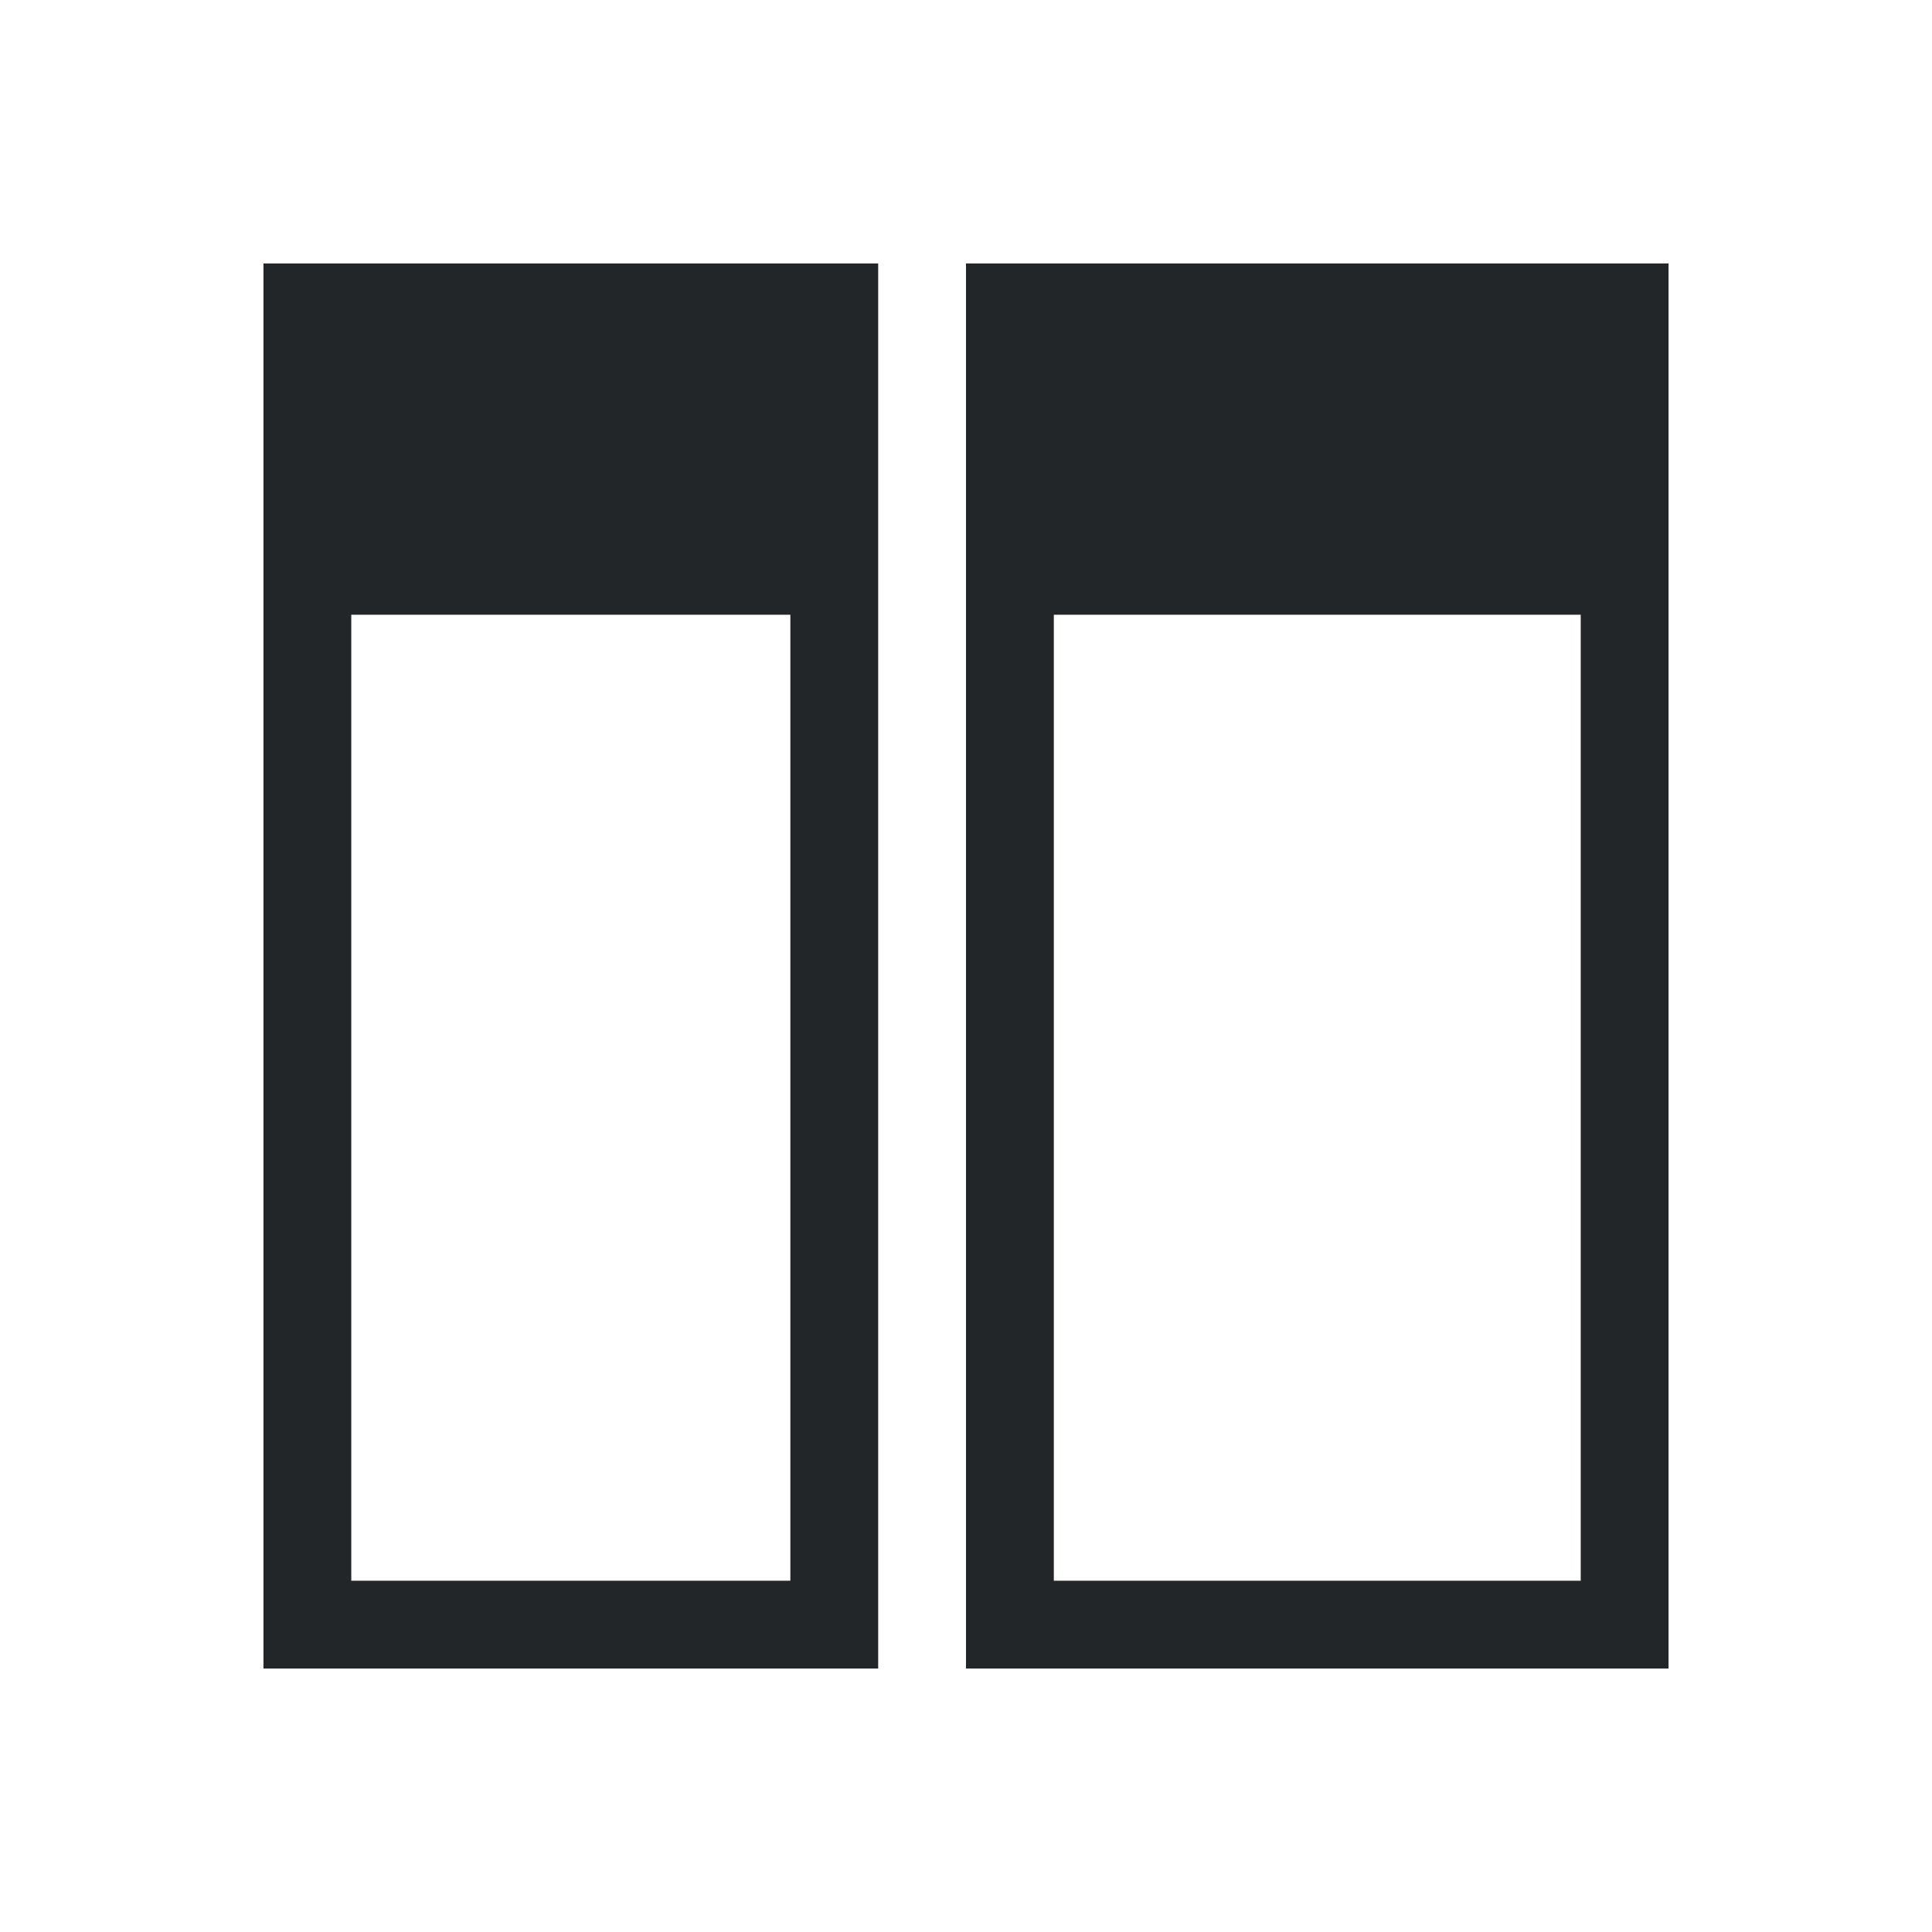
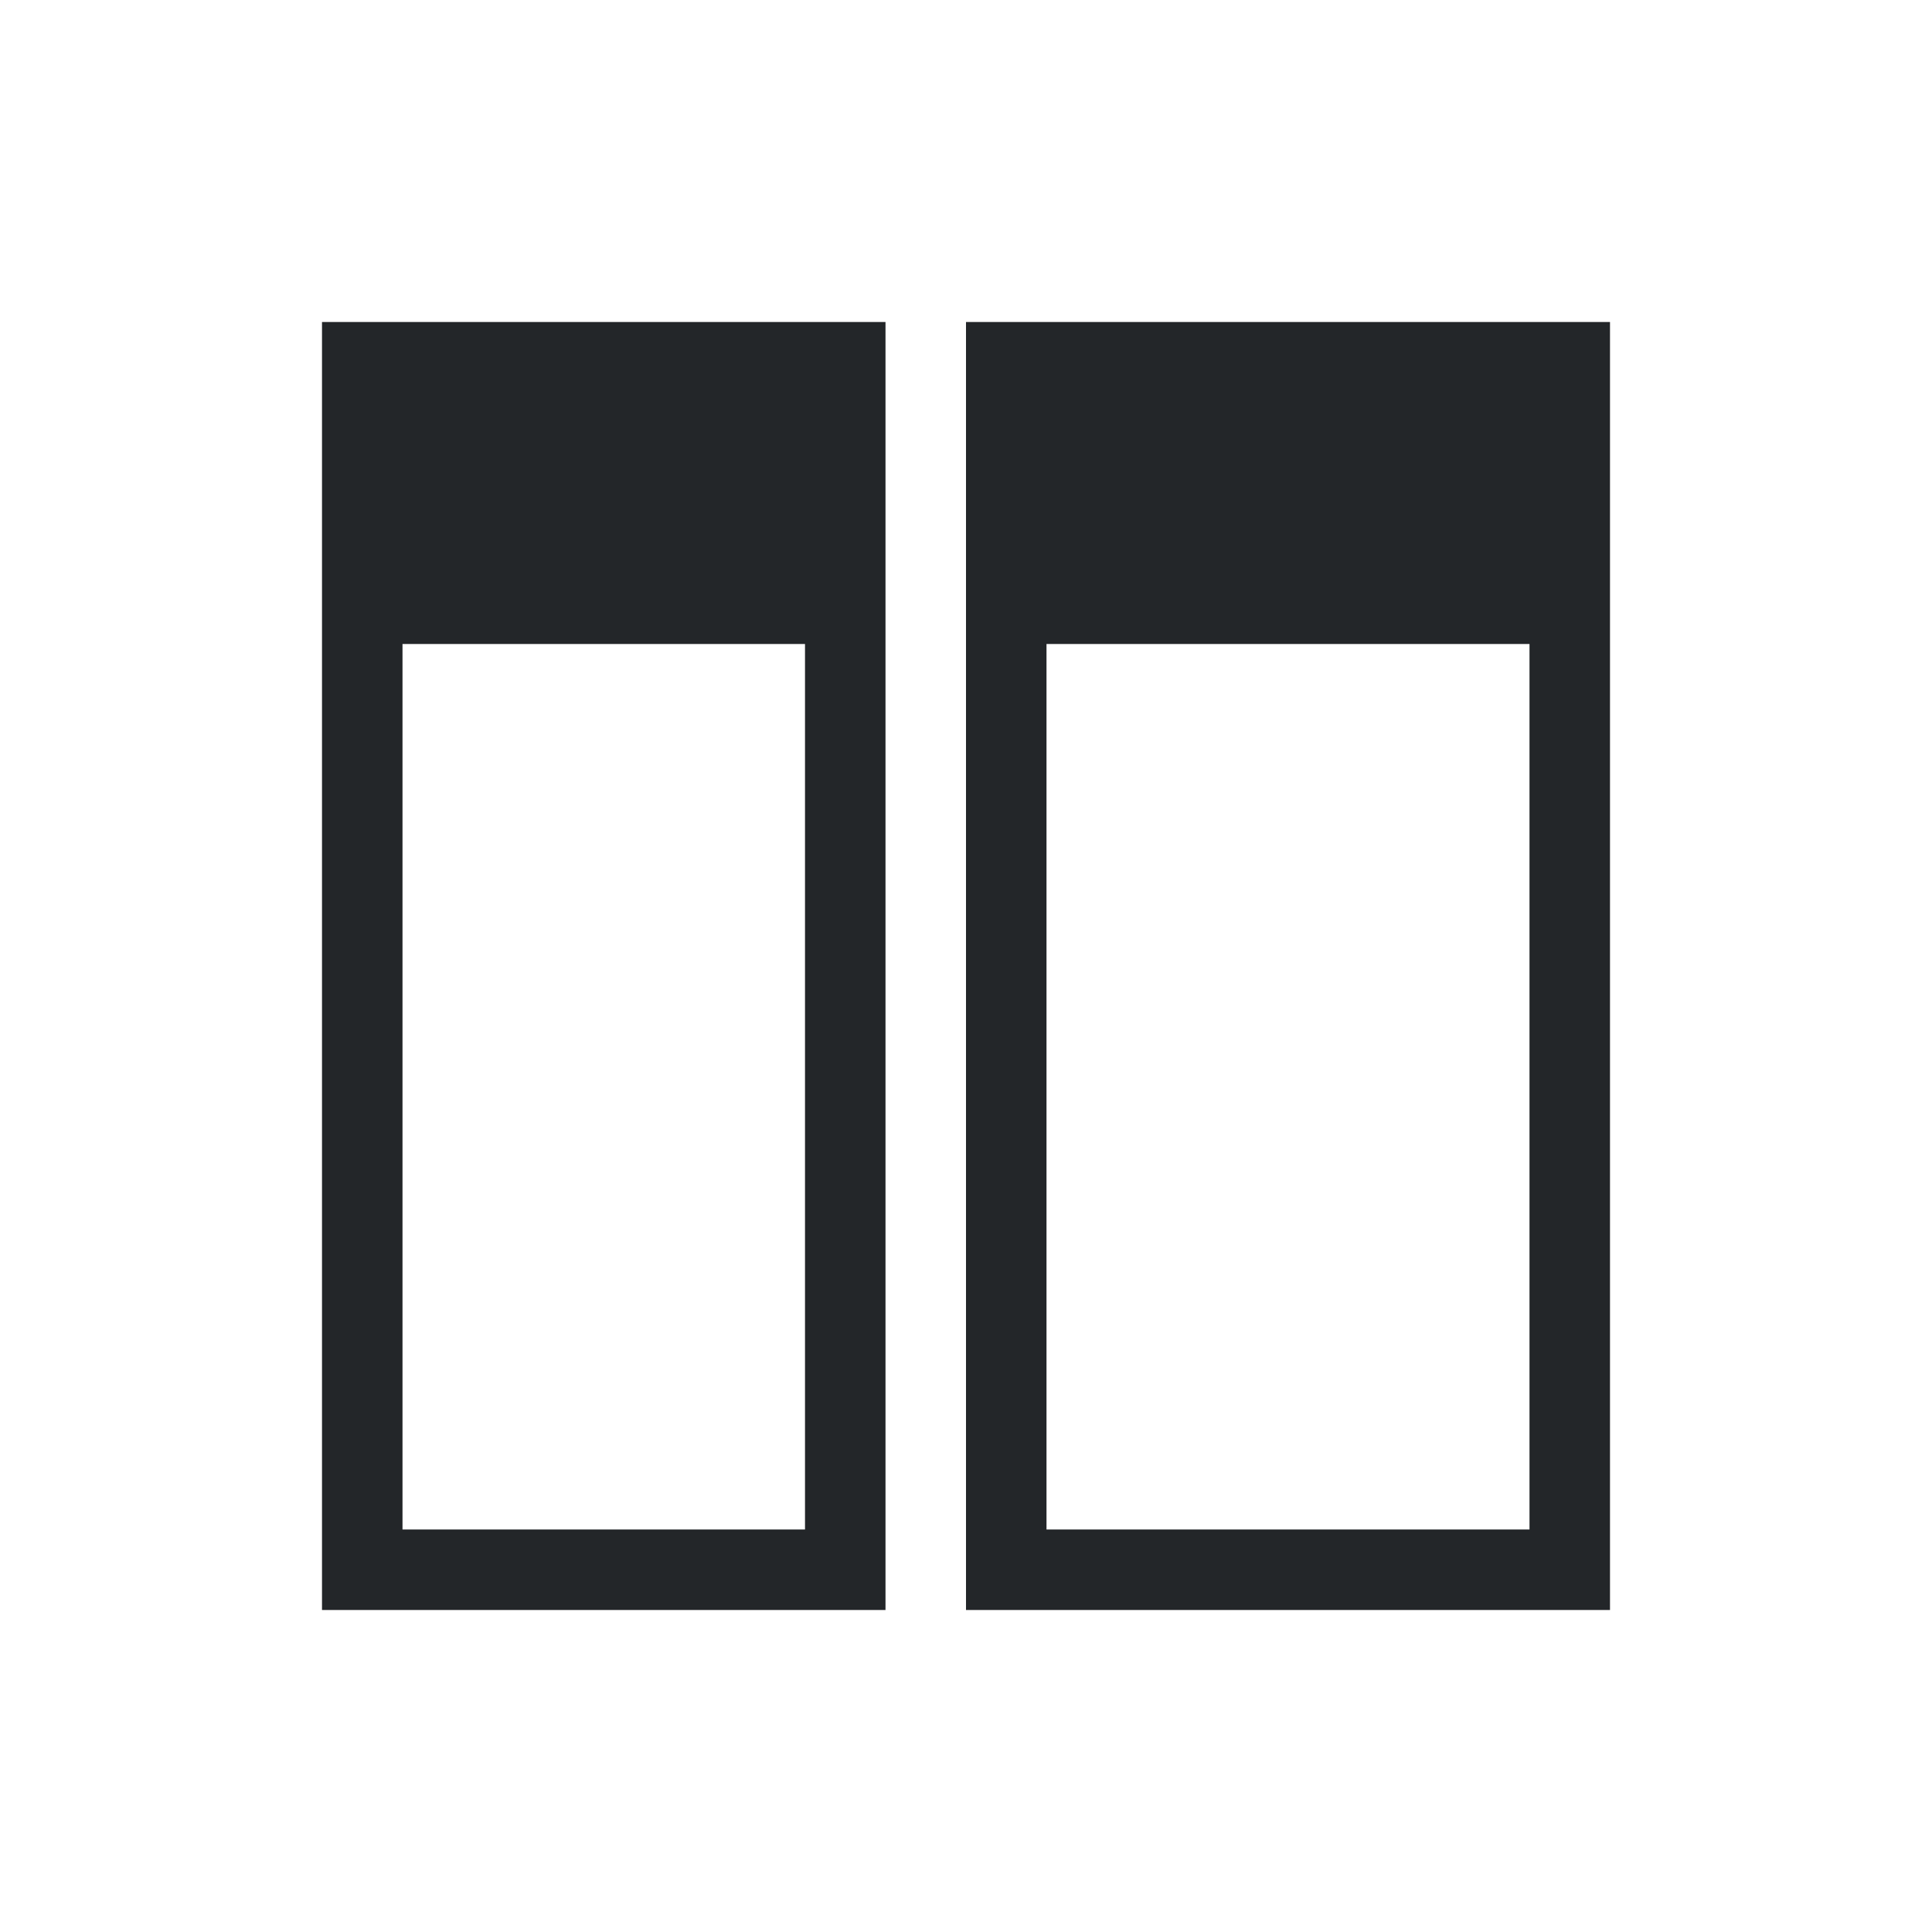
- <svg xmlns="http://www.w3.org/2000/svg" viewBox="0 0 22 22">
+ <svg xmlns="http://www.w3.org/2000/svg" viewBox="0 0 24 24" width="24" height="24">
  <defs id="defs3051">
    <style type="text/css" id="current-color-scheme">
      .ColorScheme-Text {
        color:#232629;
      }
      </style>
  </defs>
-   <path style="fill:currentColor;fill-opacity:1;stroke:none" d="m3 3v16h7v-1-11-4h-7m8 0v16h1 1 6v-16h-6-1-1m-7 4h5v11h-5v-11m8 0h1 5v11h-5-1v-11" class="ColorScheme-Text" />
+   <g transform="translate(1,1)">
+     <path style="fill:currentColor;fill-opacity:1;stroke:none" d="m3 3v16h7v-1-11-4h-7m8 0v16h1 1 6v-16h-6-1-1m-7 4h5v11h-5v-11m8 0h1 5v11h-5-1v-11" class="ColorScheme-Text" />
+   </g>
</svg>
